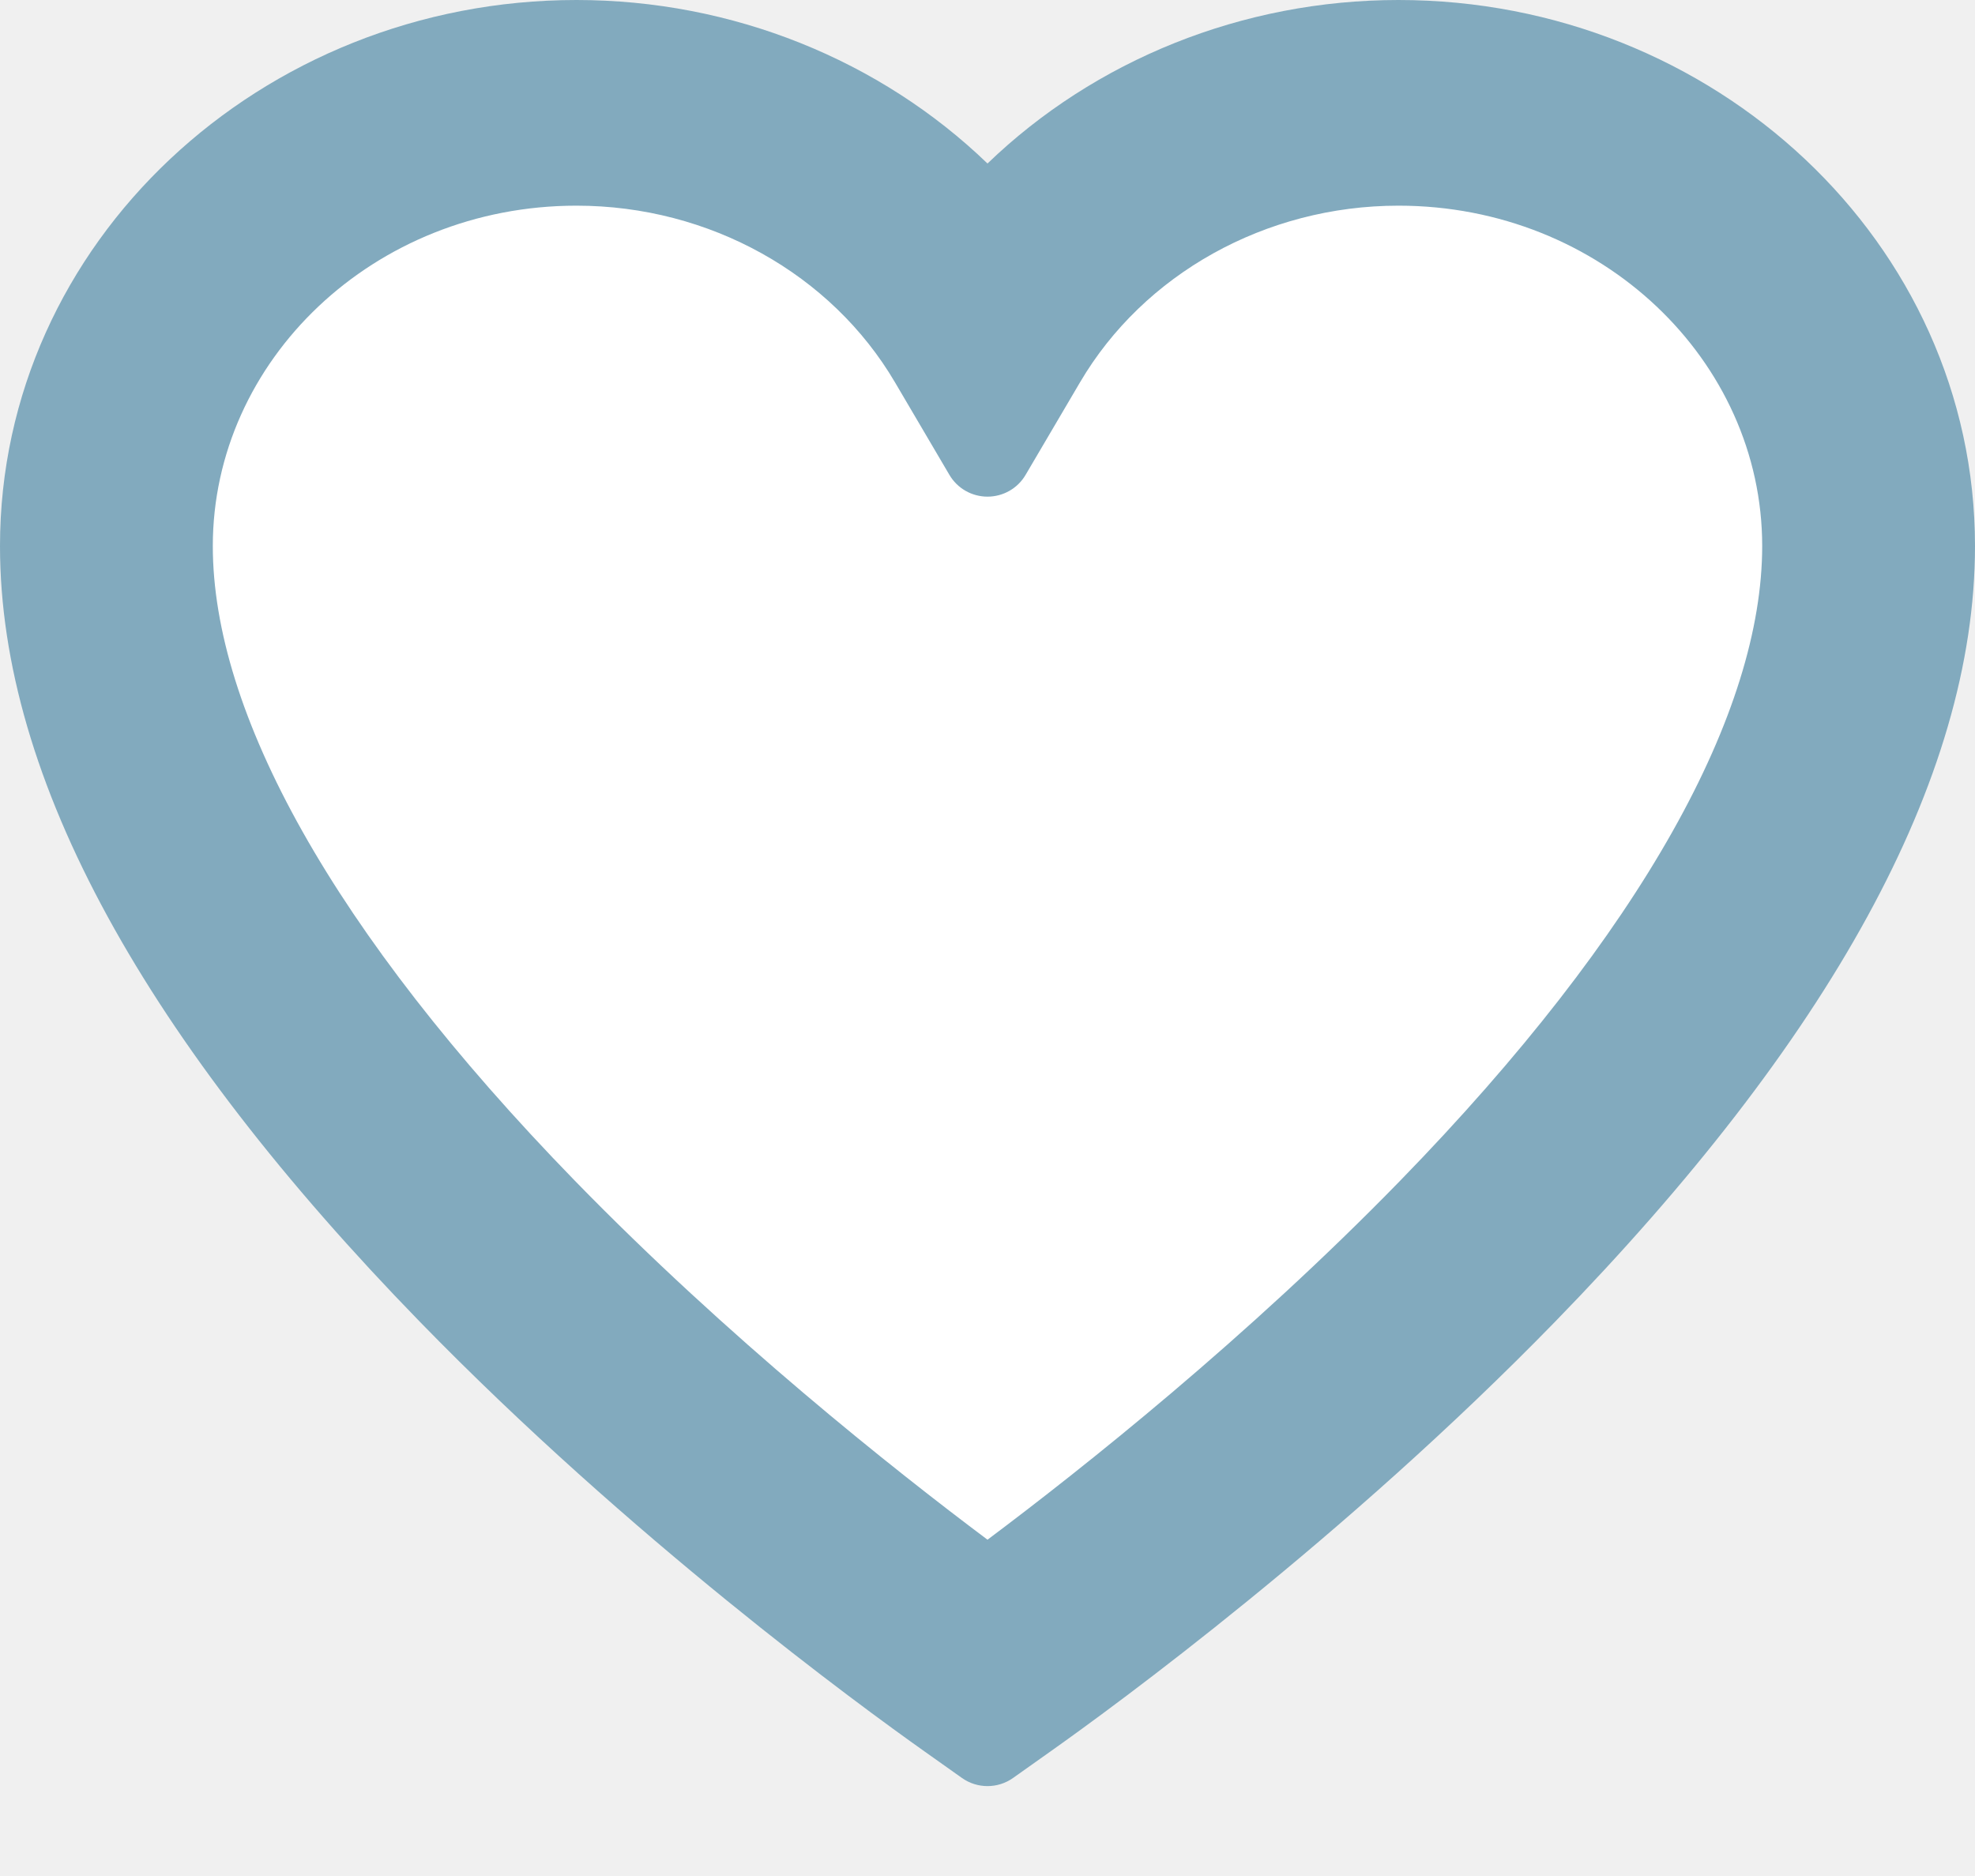
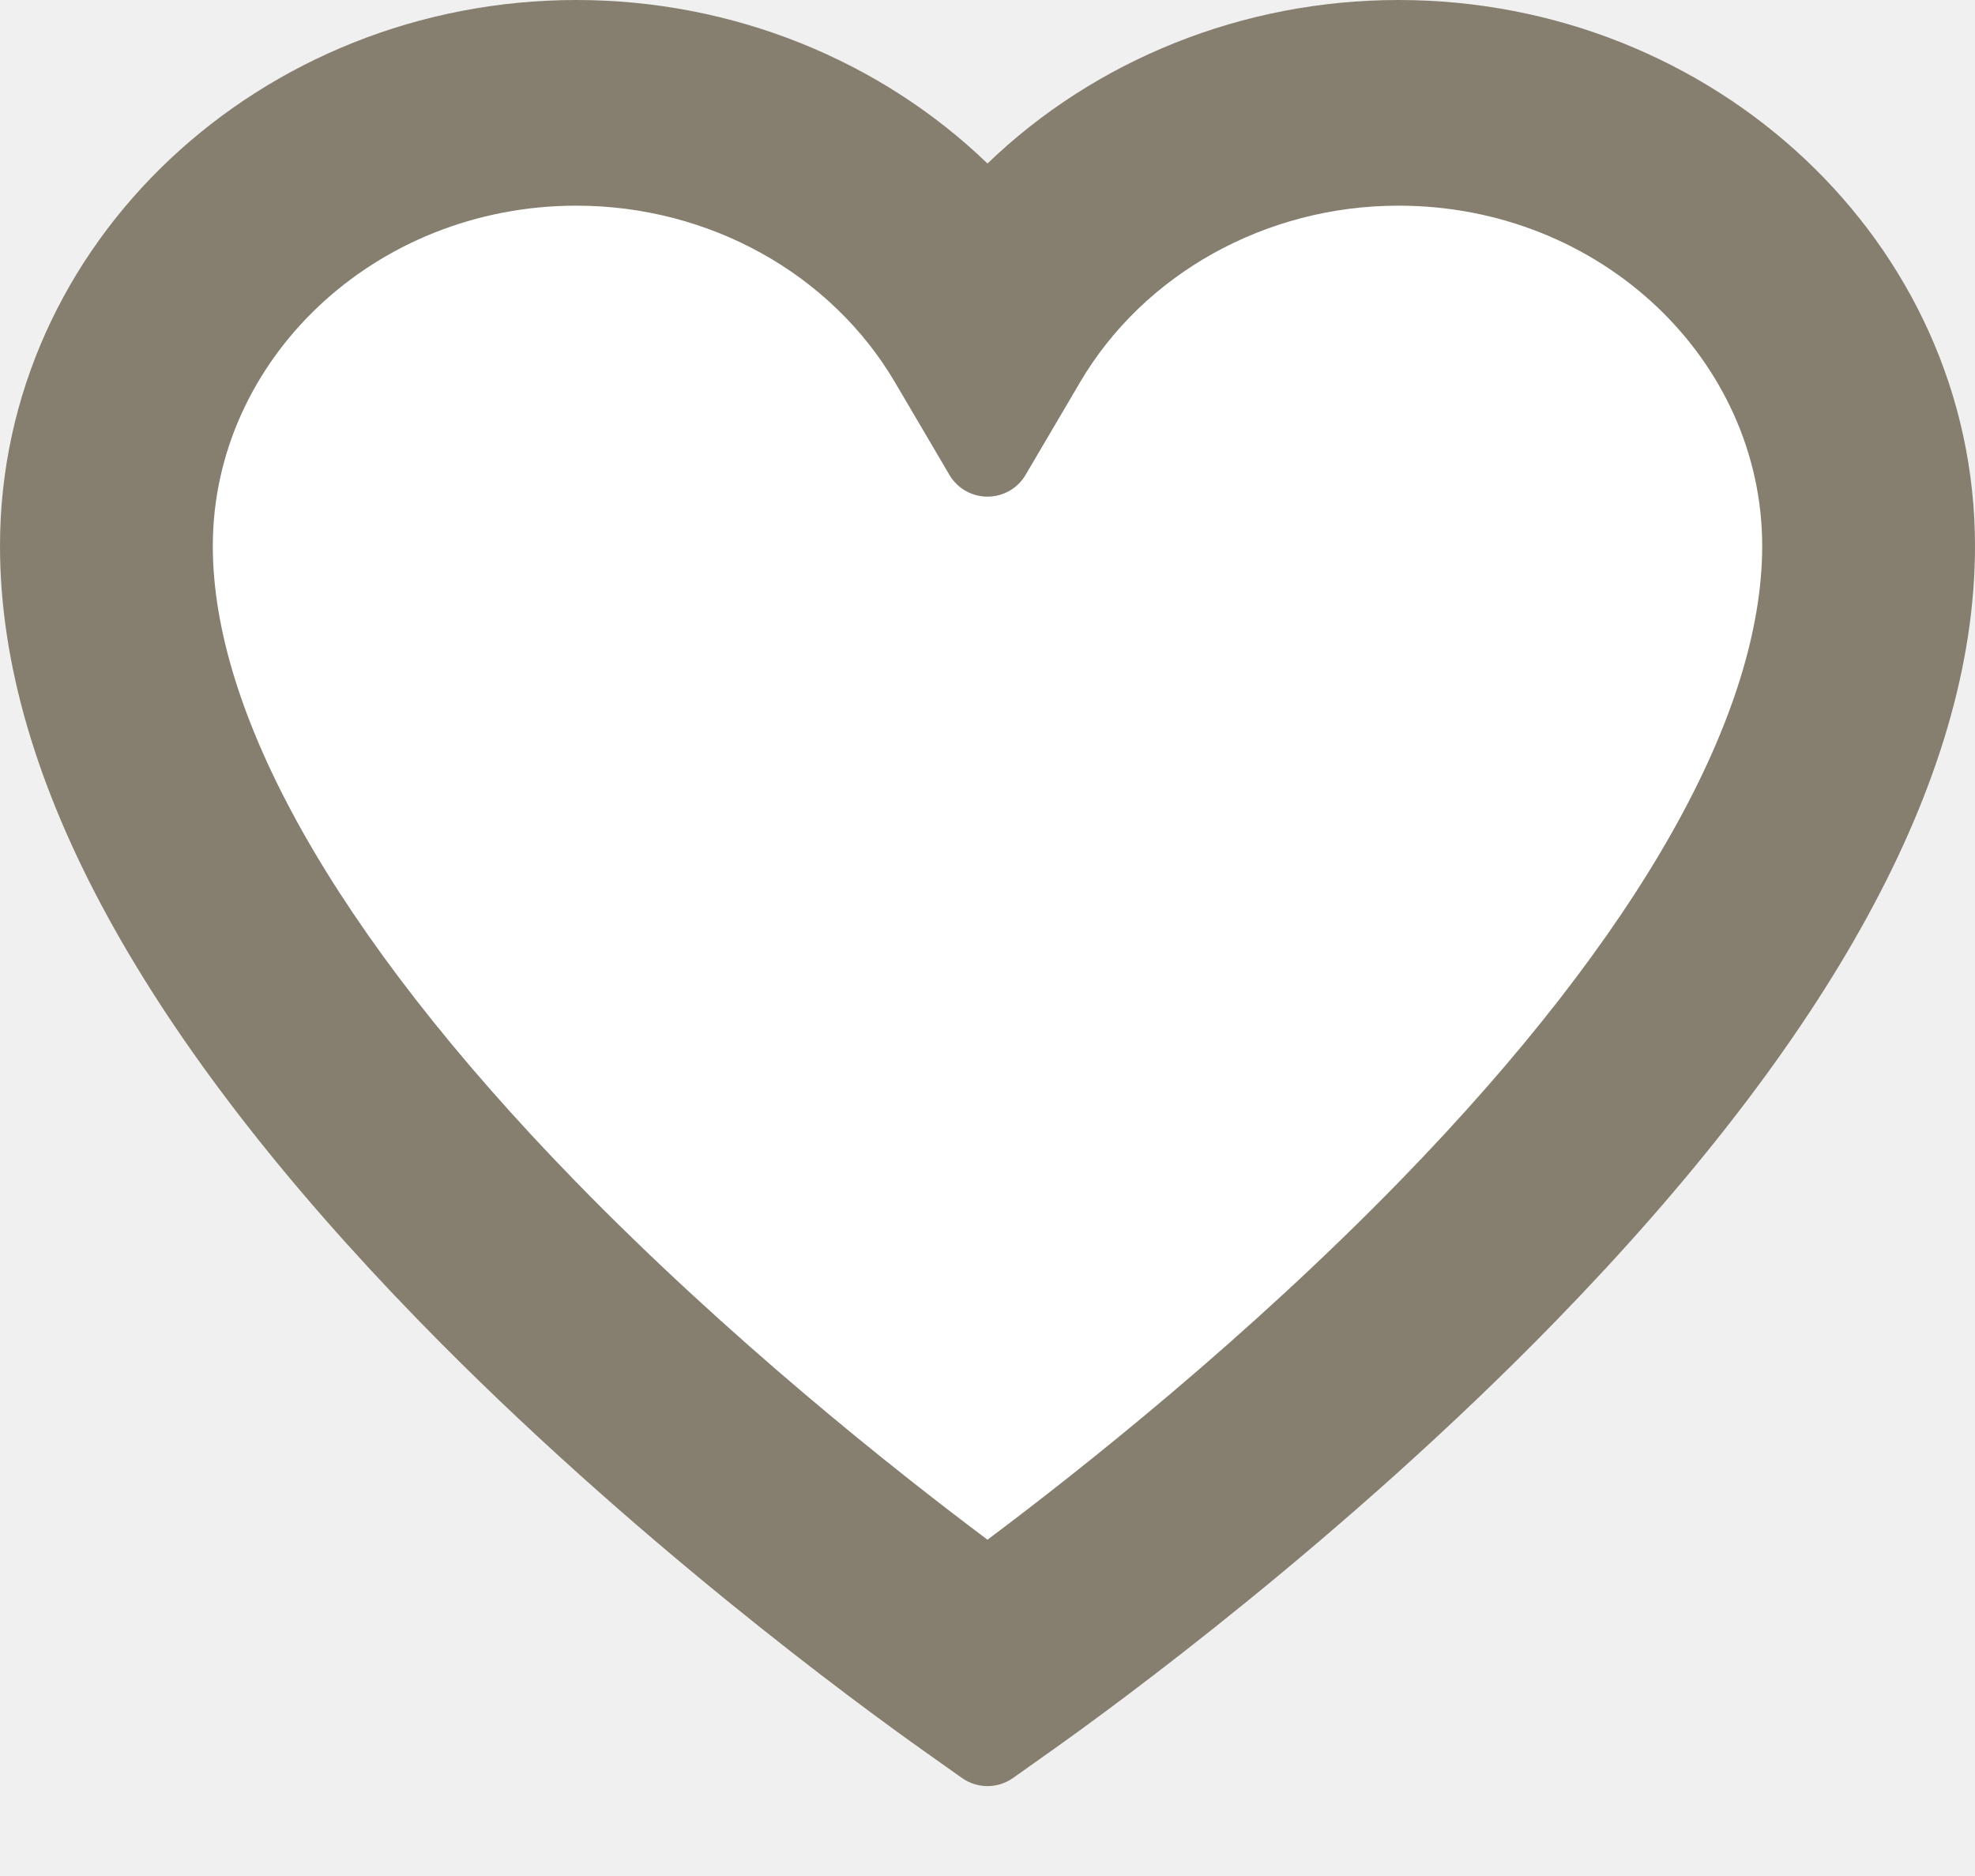
<svg xmlns="http://www.w3.org/2000/svg" width="20" height="19" viewBox="0 0 20 19" fill="none">
  <path d="M5.699 13.344L9.998 16.687L17.162 10.478L19.073 4.746L16.474 1.403H12.386L9.998 3.198L7.61 1.403H3.537L0.923 4.746L1.879 8.567L5.699 13.344Z" fill="white" />
-   <path fill-rule="evenodd" clip-rule="evenodd" d="M5.838 0C2.644 0 0 2.456 0 5.53C0 7.904 1.492 10.551 4.251 13.386C6.385 15.578 8.702 17.271 9.363 17.739L9.741 18.007C9.896 18.117 10.104 18.117 10.259 18.007L10.637 17.739C11.298 17.271 13.614 15.578 15.748 13.386C18.508 10.551 20 7.904 20 5.53C20 2.456 17.356 0 14.162 0C12.581 0 11.086 0.609 10 1.656C8.914 0.609 7.419 0 5.838 0ZM2.155 5.53C2.155 3.654 3.782 2.083 5.838 2.083C7.186 2.083 8.419 2.776 9.063 3.872L9.614 4.809C9.694 4.946 9.841 5.03 10 5.03C10.159 5.03 10.306 4.946 10.386 4.809L10.937 3.872C11.581 2.776 12.814 2.083 14.162 2.083C16.218 2.083 17.845 3.654 17.845 5.53C17.845 7.205 16.644 9.425 14.179 11.958C12.625 13.554 10.961 14.874 10 15.594C9.039 14.874 7.375 13.554 5.821 11.958C3.356 9.425 2.155 7.205 2.155 5.53Z" fill="#82AABE" />
+   <path fill-rule="evenodd" clip-rule="evenodd" d="M5.838 0C2.644 0 0 2.456 0 5.53C0 7.904 1.492 10.551 4.251 13.386C6.385 15.578 8.702 17.271 9.363 17.739L9.741 18.007C9.896 18.117 10.104 18.117 10.259 18.007L10.637 17.739C11.298 17.271 13.614 15.578 15.748 13.386C18.508 10.551 20 7.904 20 5.53C20 2.456 17.356 0 14.162 0C12.581 0 11.086 0.609 10 1.656C8.914 0.609 7.419 0 5.838 0ZM2.155 5.53C2.155 3.654 3.782 2.083 5.838 2.083C7.186 2.083 8.419 2.776 9.063 3.872L9.614 4.809C9.694 4.946 9.841 5.03 10 5.03C10.159 5.03 10.306 4.946 10.386 4.809L10.937 3.872C11.581 2.776 12.814 2.083 14.162 2.083C16.218 2.083 17.845 3.654 17.845 5.53C17.845 7.205 16.644 9.425 14.179 11.958C12.625 13.554 10.961 14.874 10 15.594C9.039 14.874 7.375 13.554 5.821 11.958C3.356 9.425 2.155 7.205 2.155 5.53Z" fill="#867F70" />
</svg>
